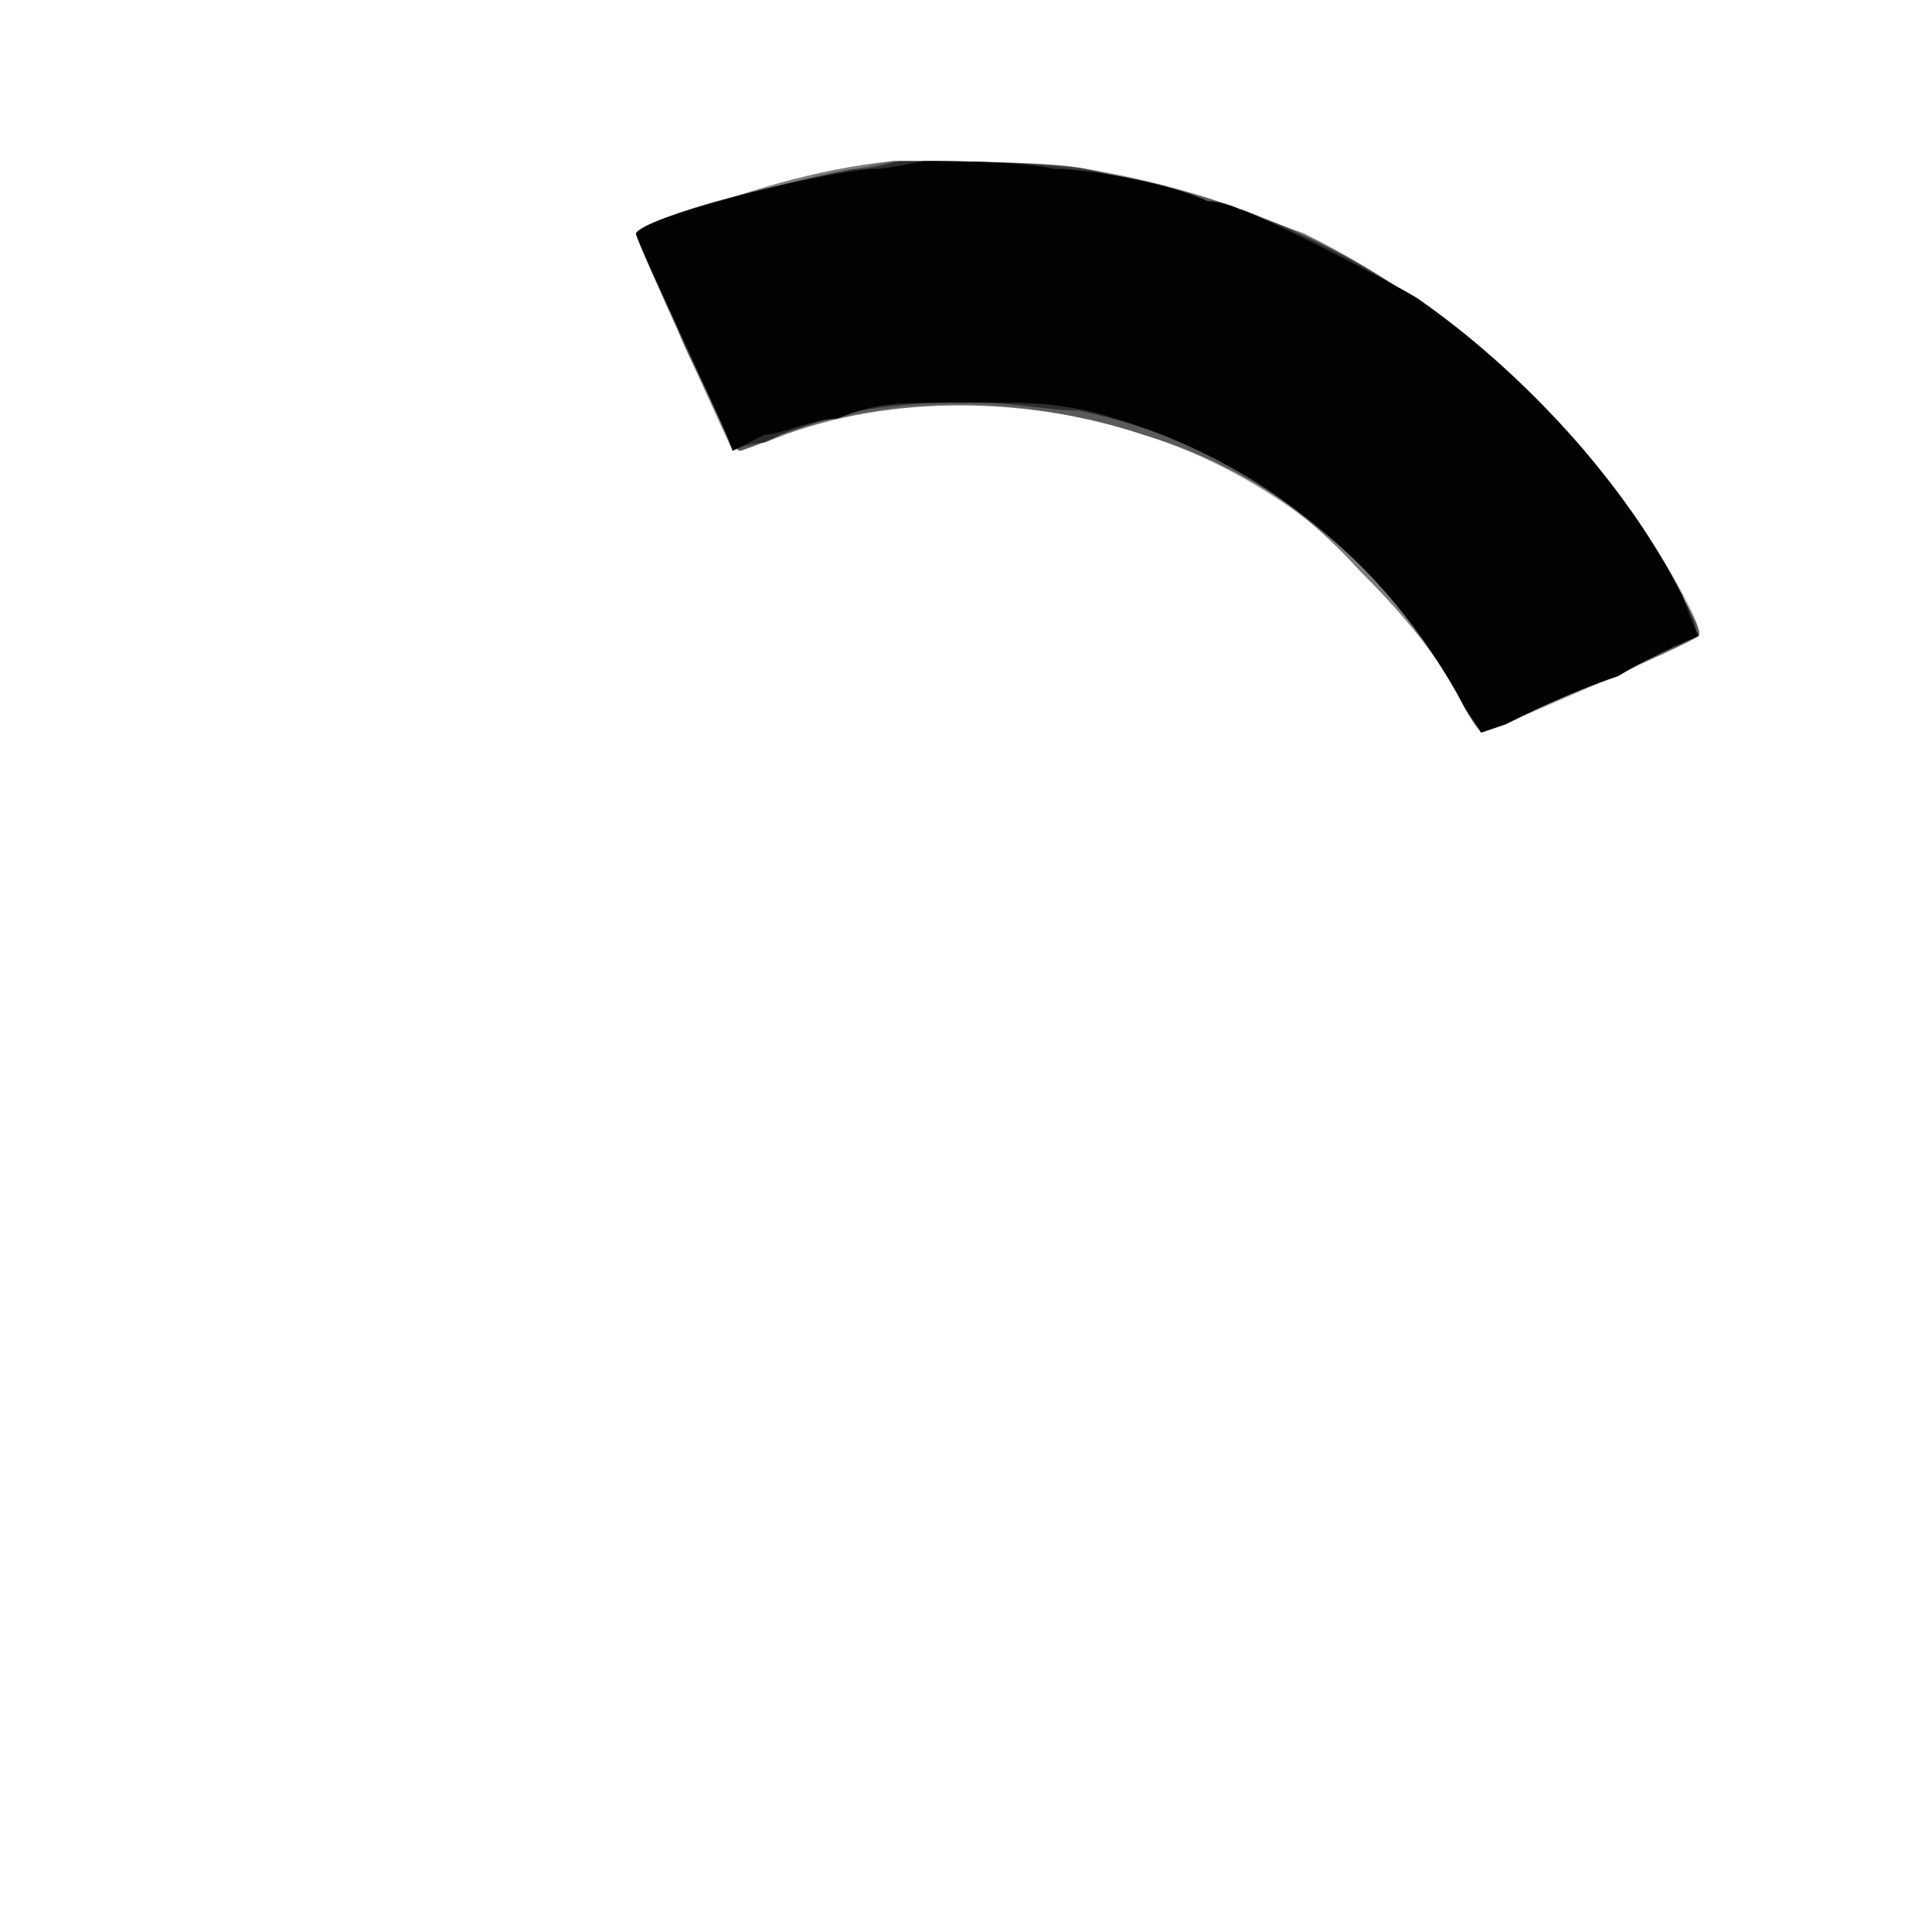
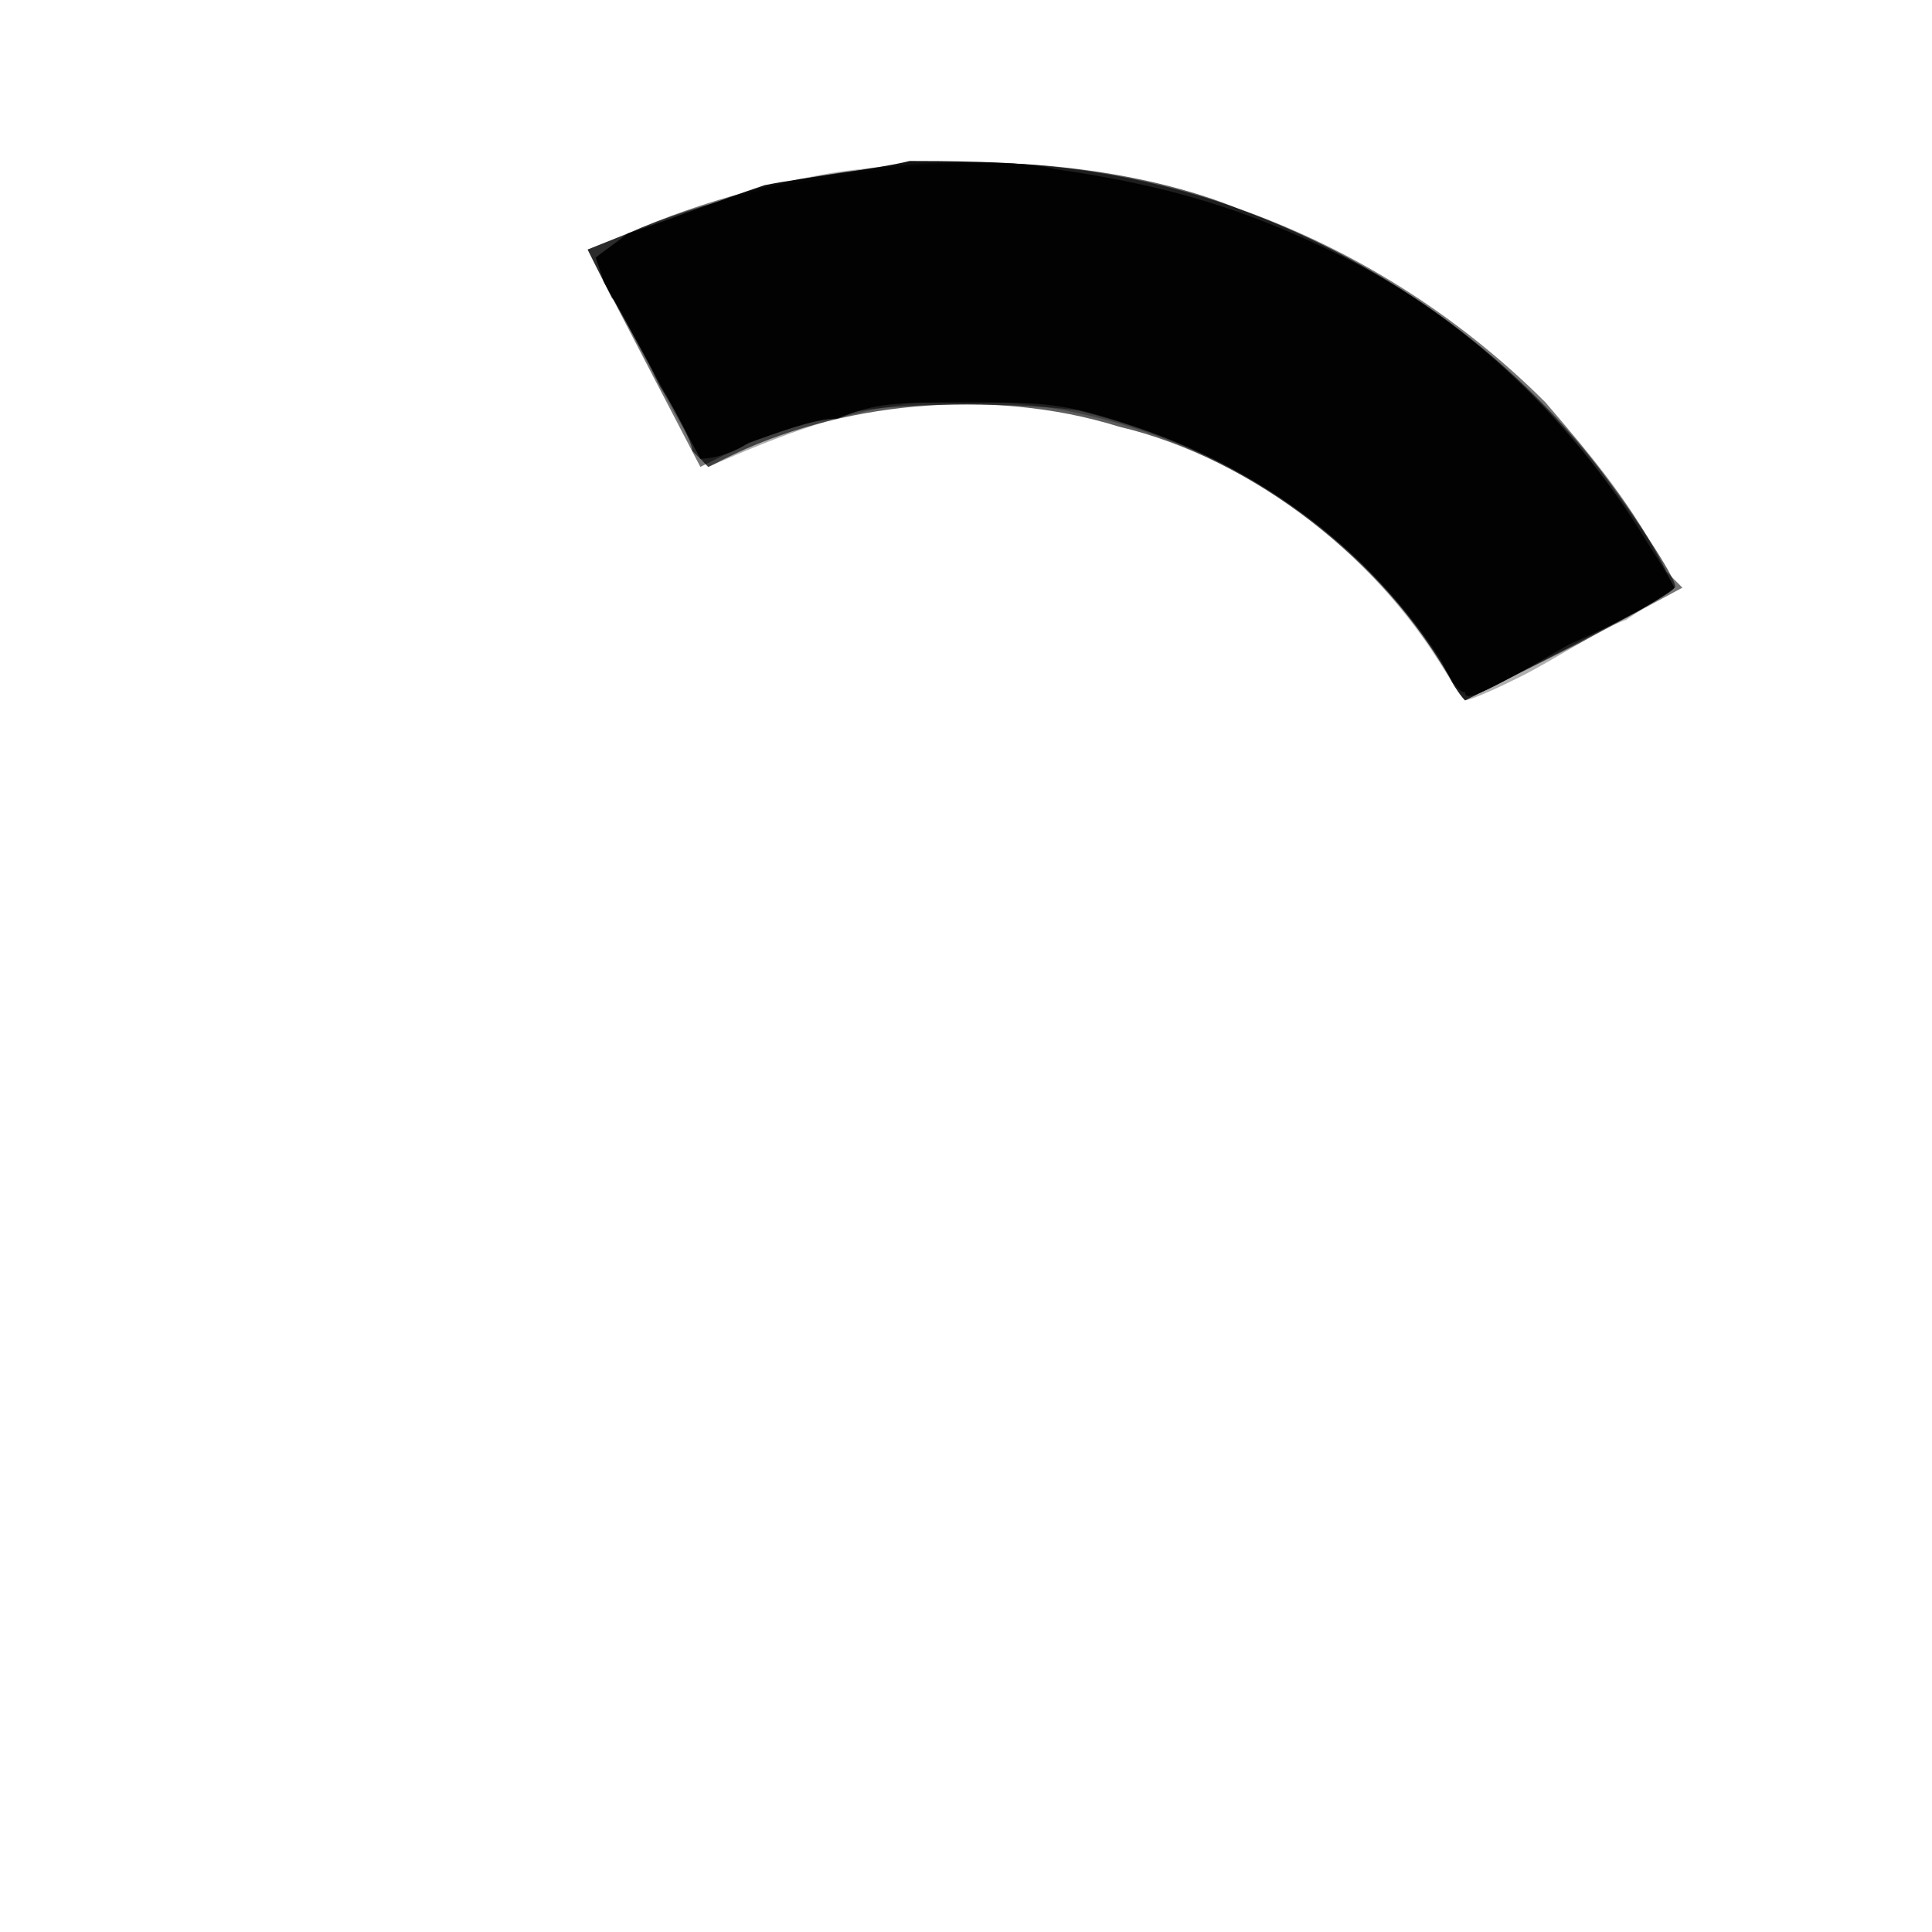
<svg xmlns="http://www.w3.org/2000/svg" width="24" height="24" viewBox="0 0 24 24" version="1.1">
  <rect x="0" y="0" width="24" height="24" fill="#00000000" />
-   <path fill-opacity="0.294" d="M11.1 2c-0.5 0.1-1.4 0.3-1.8 0.4-0.5 0.1-1.4 0.4-1.4 0.5 0 0 0.3 0.6 0.6 1.4 0.5 1 0.6 1.3 0.7 1.3 0 0 0.3-0.1 0.5-0.2 1.4-0.5 3-0.5 4.5 0 1.6 0.5 3.1 1.7 4 3.3 0.1 0.2 0.2 0.4 0.2 0.4 0.1 0 2.6-1.1 2.7-1.2 0.1-0.1-0.6-1.3-1.2-2-0.3-0.4-1.1-1.3-1.6-1.6-1.4-1.2-3.2-2-5-2.2-0.6-0.1-1.8-0.1-2.2-0.1" stroke="none" fill="black" fill-rule="evenodd" />
-   <path fill-opacity="0.511" d="M11.2 2c-0.1 0-0.3 0.1-0.6 0.1-0.6 0.1-1.7 0.4-2.2 0.6-0.3 0.1-0.5 0.2-0.5 0.2 0 0 0.3 0.6 0.6 1.3 0.5 1.1 0.6 1.4 0.7 1.4 0 0 0.3-0.1 0.5-0.2 0.8-0.3 1.3-0.4 2.3-0.4 0.7 0 1 0.1 1.4 0.1 1.4 0.3 2.5 0.9 3.5 2 0.6 0.6 1 1.1 1.3 1.7 0.1 0.2 0.2 0.3 0.2 0.3 0 0 2.6-1.1 2.7-1.2 0.1-0.1-0.7-1.3-1.2-2-0.3-0.5-1.2-1.3-1.7-1.7-1.3-1.1-2.9-1.8-4.7-2.1-0.4-0.1-2-0.1-2.3-0.1" stroke="none" fill="black" fill-rule="evenodd" />
-   <path fill-opacity="0.500" d="M11.1 2c-1 0.1-1.9 0.4-2.7 0.7-0.3 0.1-0.5 0.2-0.5 0.2 0 0.1 1.2 2.7 1.2 2.7 0 0 0.2-0.1 0.4-0.1 1.4-0.6 3.2-0.6 4.7-0.1 1.7 0.5 3.2 1.8 4 3.4 0.1 0.1 0.2 0.3 0.2 0.3 0 0 2.5-1.1 2.6-1.2 0.1 0 0.1-0.1-0.1-0.5-1.1-2-2.7-3.5-4.7-4.5-0.8-0.3-1.8-0.6-2.7-0.8-0.6-0.1-1.9-0.1-2.4-0.1" stroke="none" fill="black" fill-rule="evenodd" />
-   <path fill-opacity="0.955" d="M11.5 2c-0.1 0-0.4 0.1-0.7 0.1-0.9 0.1-2.8 0.6-2.9 0.8 0 0.1 1.2 2.6 1.2 2.7 0 0 0.2-0.1 0.4-0.2 0.2 0 0.6-0.2 0.9-0.2 0.5-0.2 0.7-0.2 1.6-0.2 0.8 0 1 0 1.5 0.1 2 0.5 3.7 1.8 4.7 3.7l0.2 0.3 0.3-0.1c0.2-0.1 0.8-0.4 1.4-0.6 0.5-0.3 1-0.5 1-0.5 0 0-0.1-0.2-0.2-0.5-0.7-1.4-2-2.8-3.3-3.7-0.5-0.3-2.1-1.1-2.2-1.1 0 0-0.2-0.1-0.4-0.1-0.4-0.2-1.4-0.4-1.9-0.4-0.4-0.1-1.4-0.1-1.6-0.1" stroke="none" fill="black" fill-rule="evenodd" />
+   <path fill-opacity="0.314" d="M10.7 2.1c-1 0.1-2.2 0.5-3 0.9-0.2 0.1-0.3 0.2-0.3 0.2 0.1 0.3 1.3 2.6 1.4 2.6 0.9-0.4 1.7-0.7 2.6-0.8 2.5-0.2 5 1 6.4 3.1 0.2 0.3 0.3 0.5 0.4 0.6 0 0 0.1 0 0.7-0.3 0.4-0.2 1-0.6 1.3-0.7l0.6-0.4-0.1-0.2c-0.3-0.6-1-1.5-1.7-2.2-2.2-2.2-5.2-3.2-8.3-2.8" stroke="none" fill="black" fill-rule="evenodd" />
+   <path fill-opacity="0.537" d="M10.8 2.1c-1 0.1-2.1 0.4-3 0.8l-0.5 0.2 0.1 0.2c0.1 0.2 1.3 2.5 1.3 2.5 0 0 0.2-0.1 0.4-0.2 0.4-0.2 1-0.4 1.6-0.5 0.6-0.1 2-0.1 2.7 0 2 0.5 3.6 1.6 4.6 3.3 0.1 0.2 0.2 0.3 0.2 0.3 0 0 0.6-0.3 1.4-0.7l1.3-0.7-0.2-0.2c-0.4-0.8-0.9-1.4-1.5-2.1-2.2-2.2-5.3-3.3-8.4-2.9" stroke="none" fill="black" fill-rule="evenodd" />
+   <path fill-opacity="0.630" d="M11.1 2.1c-1.1 0.1-2.4 0.4-3.3 0.8l-0.5 0.2 0.3 0.6c0.2 0.2 0.4 0.7 0.6 1.1 0.2 0.3 0.4 0.7 0.4 0.8l0.2 0.2 0.2-0.1c1.4-0.7 3.3-0.9 4.9-0.4 1.7 0.4 3.3 1.7 4.1 3.1 0.1 0.2 0.2 0.3 0.2 0.3 0 0 2.6-1.3 2.6-1.4 0.1 0-0.5-0.9-0.8-1.3-1.1-1.5-2.7-2.7-4.6-3.4-1.2-0.5-3-0.7-4.3-0.5" stroke="none" fill="black" fill-rule="evenodd" />
+   <path fill-opacity="0.933" d="M11.3 2c-0.4 0.1-1.3 0.2-1.8 0.3-0.6 0.2-1.1 0.4-1.7 0.6l-0.4 0.3 0.1 0.3c1 1.8 1.2 2.2 1.2 2.2 0 0 0.3 0 0.6-0.2 0.3-0.1 0.8-0.3 1.1-0.3 0.5-0.2 0.7-0.2 1.6-0.2 1 0 1.2 0 2.1 0.3 1.5 0.5 2.9 1.5 3.8 2.9 0.1 0.2 0.2 0.4 0.3 0.4 0 0.1 0.1 0.1 1.3-0.6 0.7-0.3 1.2-0.6 1.3-0.7 0 0-0.1-0.2-0.3-0.5-0.9-1.5-2.2-2.8-3.8-3.6-1.2-0.6-2.2-0.9-3.6-1.1-0.3-0.1-1.5-0.1-1.8-0.1" stroke="none" fill="black" fill-rule="evenodd" />
</svg>
